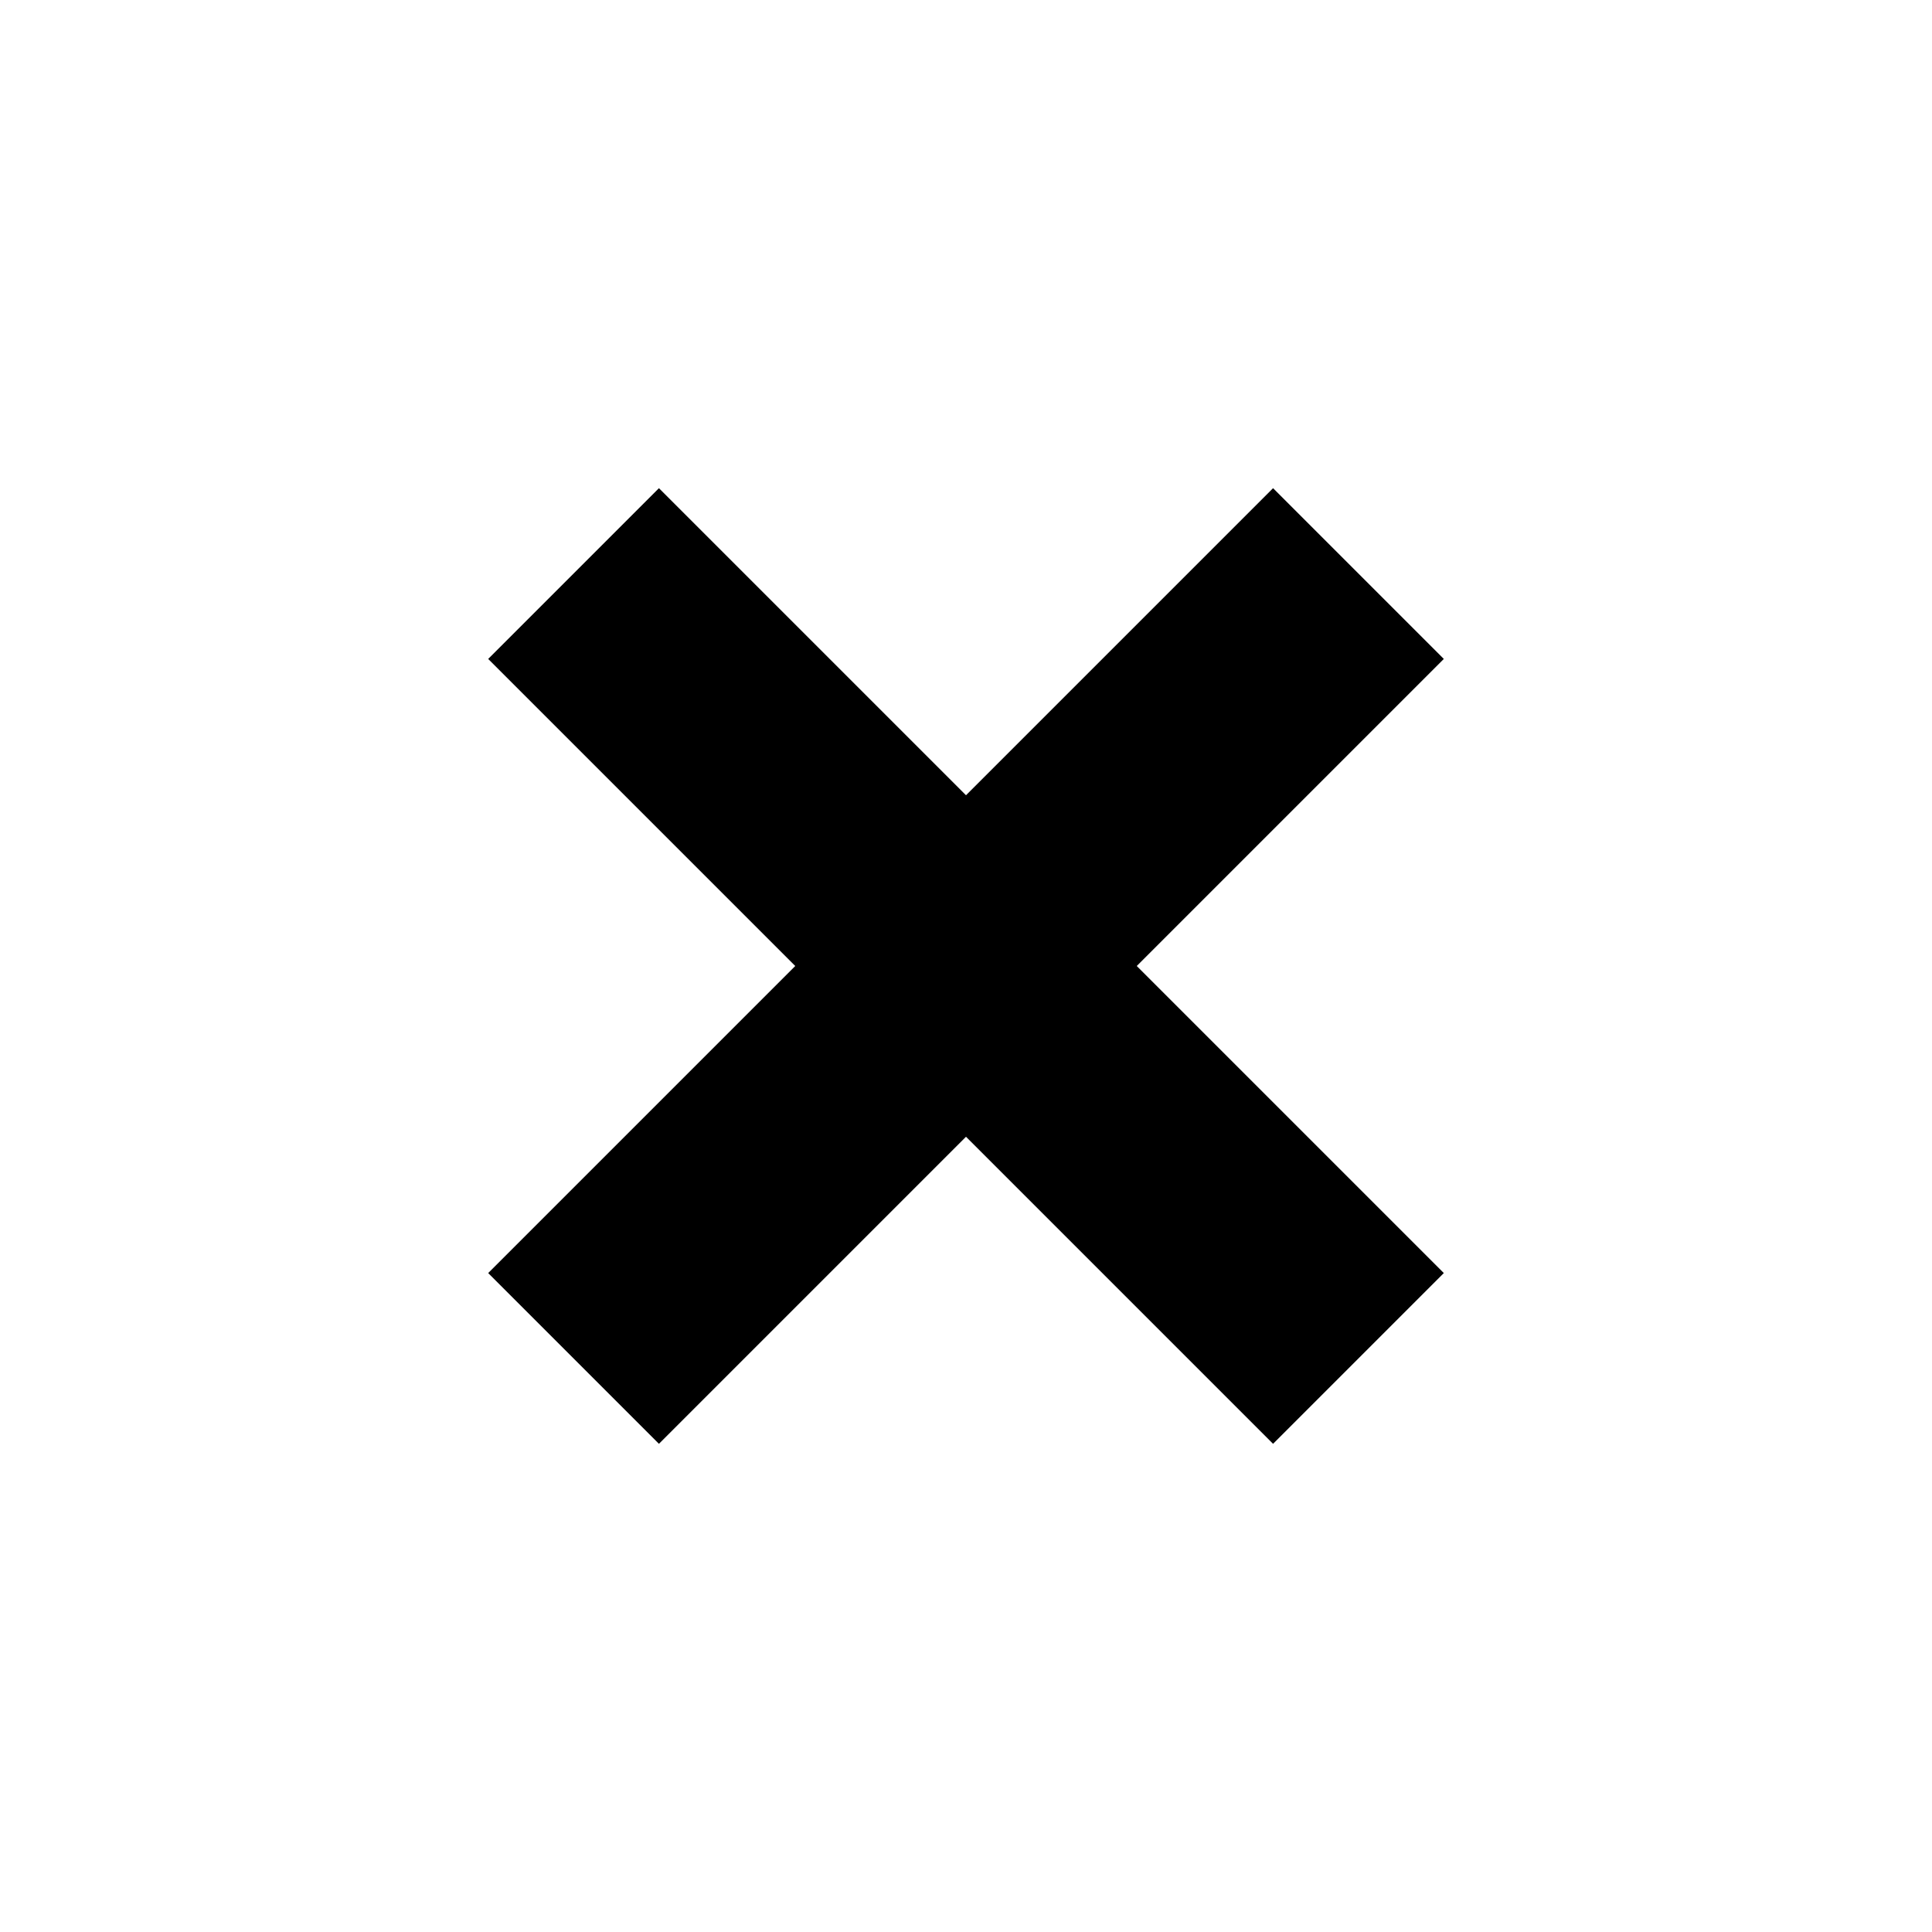
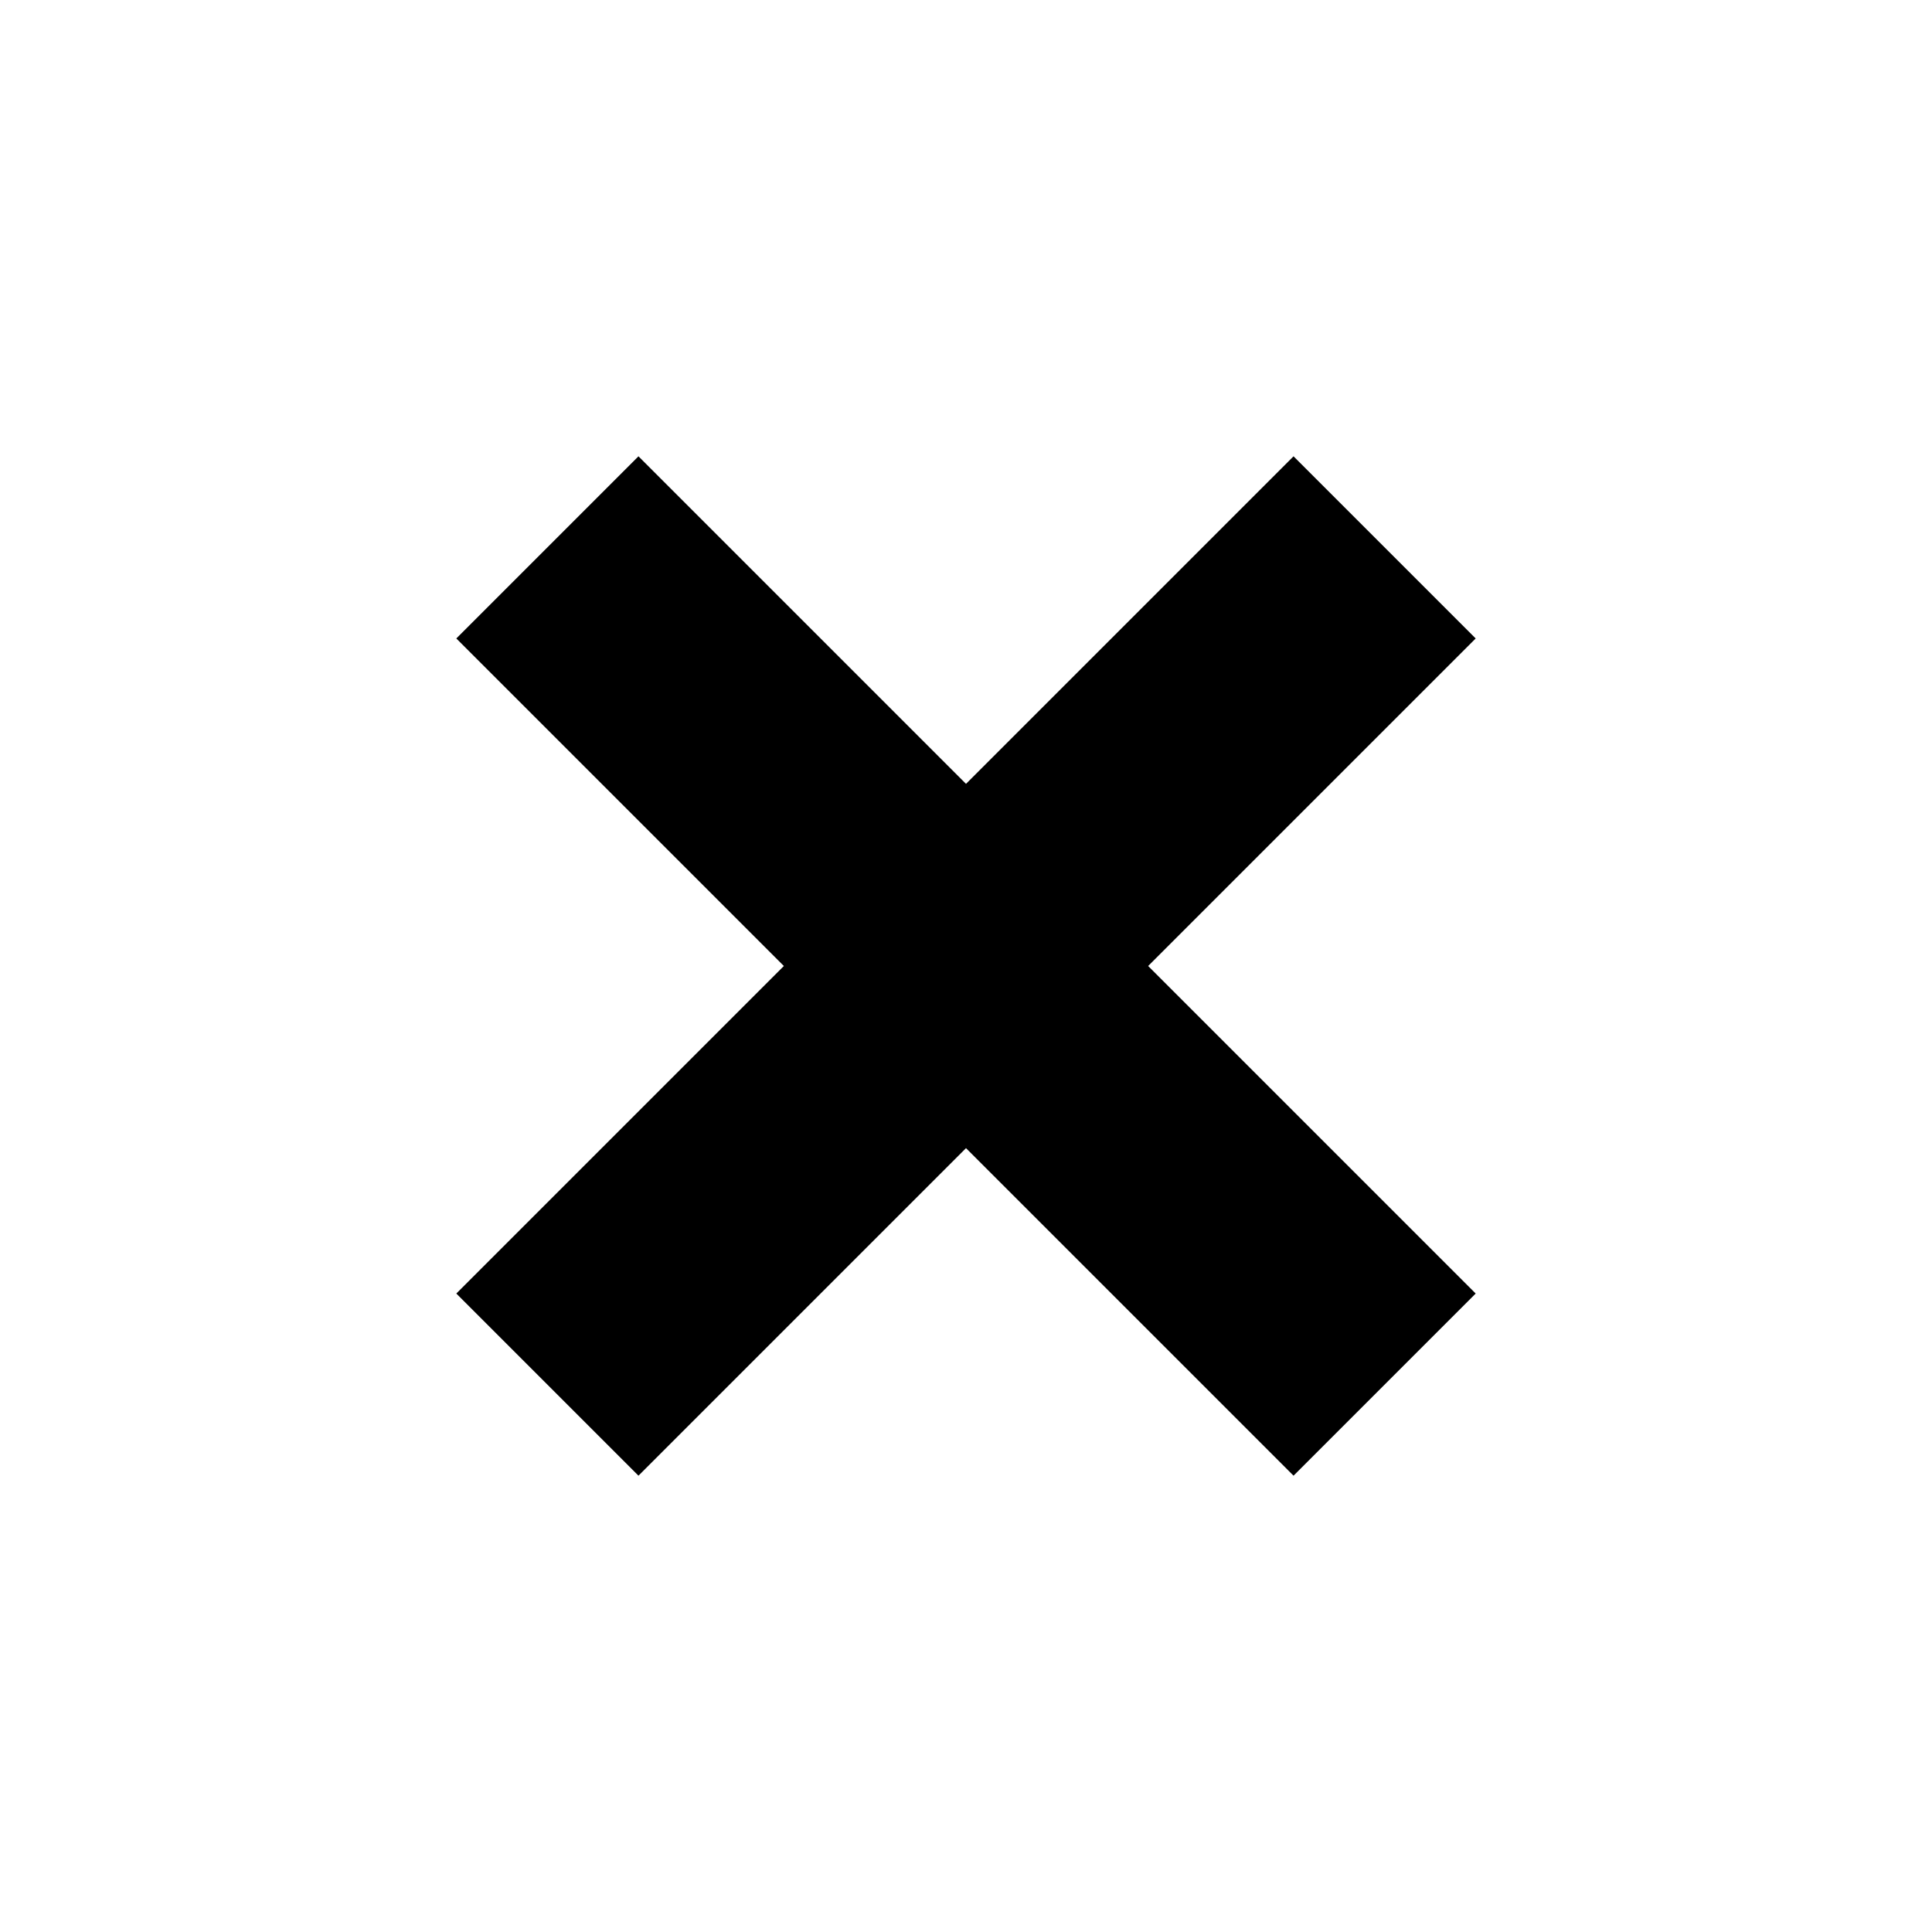
<svg xmlns="http://www.w3.org/2000/svg" version="1.1" width="32" height="32" viewBox="0 0 32 32">
-   <path d="M21.086 8.086l-5.086 5.086-5.086-5.086-2.828 2.828 5.086 5.086-5.086 5.086 2.828 2.828 5.086-5.086 5.086 5.086 2.828-2.828-5.086-5.086 5.086-5.086z" fill="#000000" />
+   <path fill="#000000" d="M21.425 7.558l-5.425 5.425-5.425-5.425-3.017 3.017 5.425 5.425-5.425 5.425 3.017 3.017 5.425-5.425 5.425 5.425 3.017-3.017-5.425-5.425 5.425-5.425z" />
</svg>
